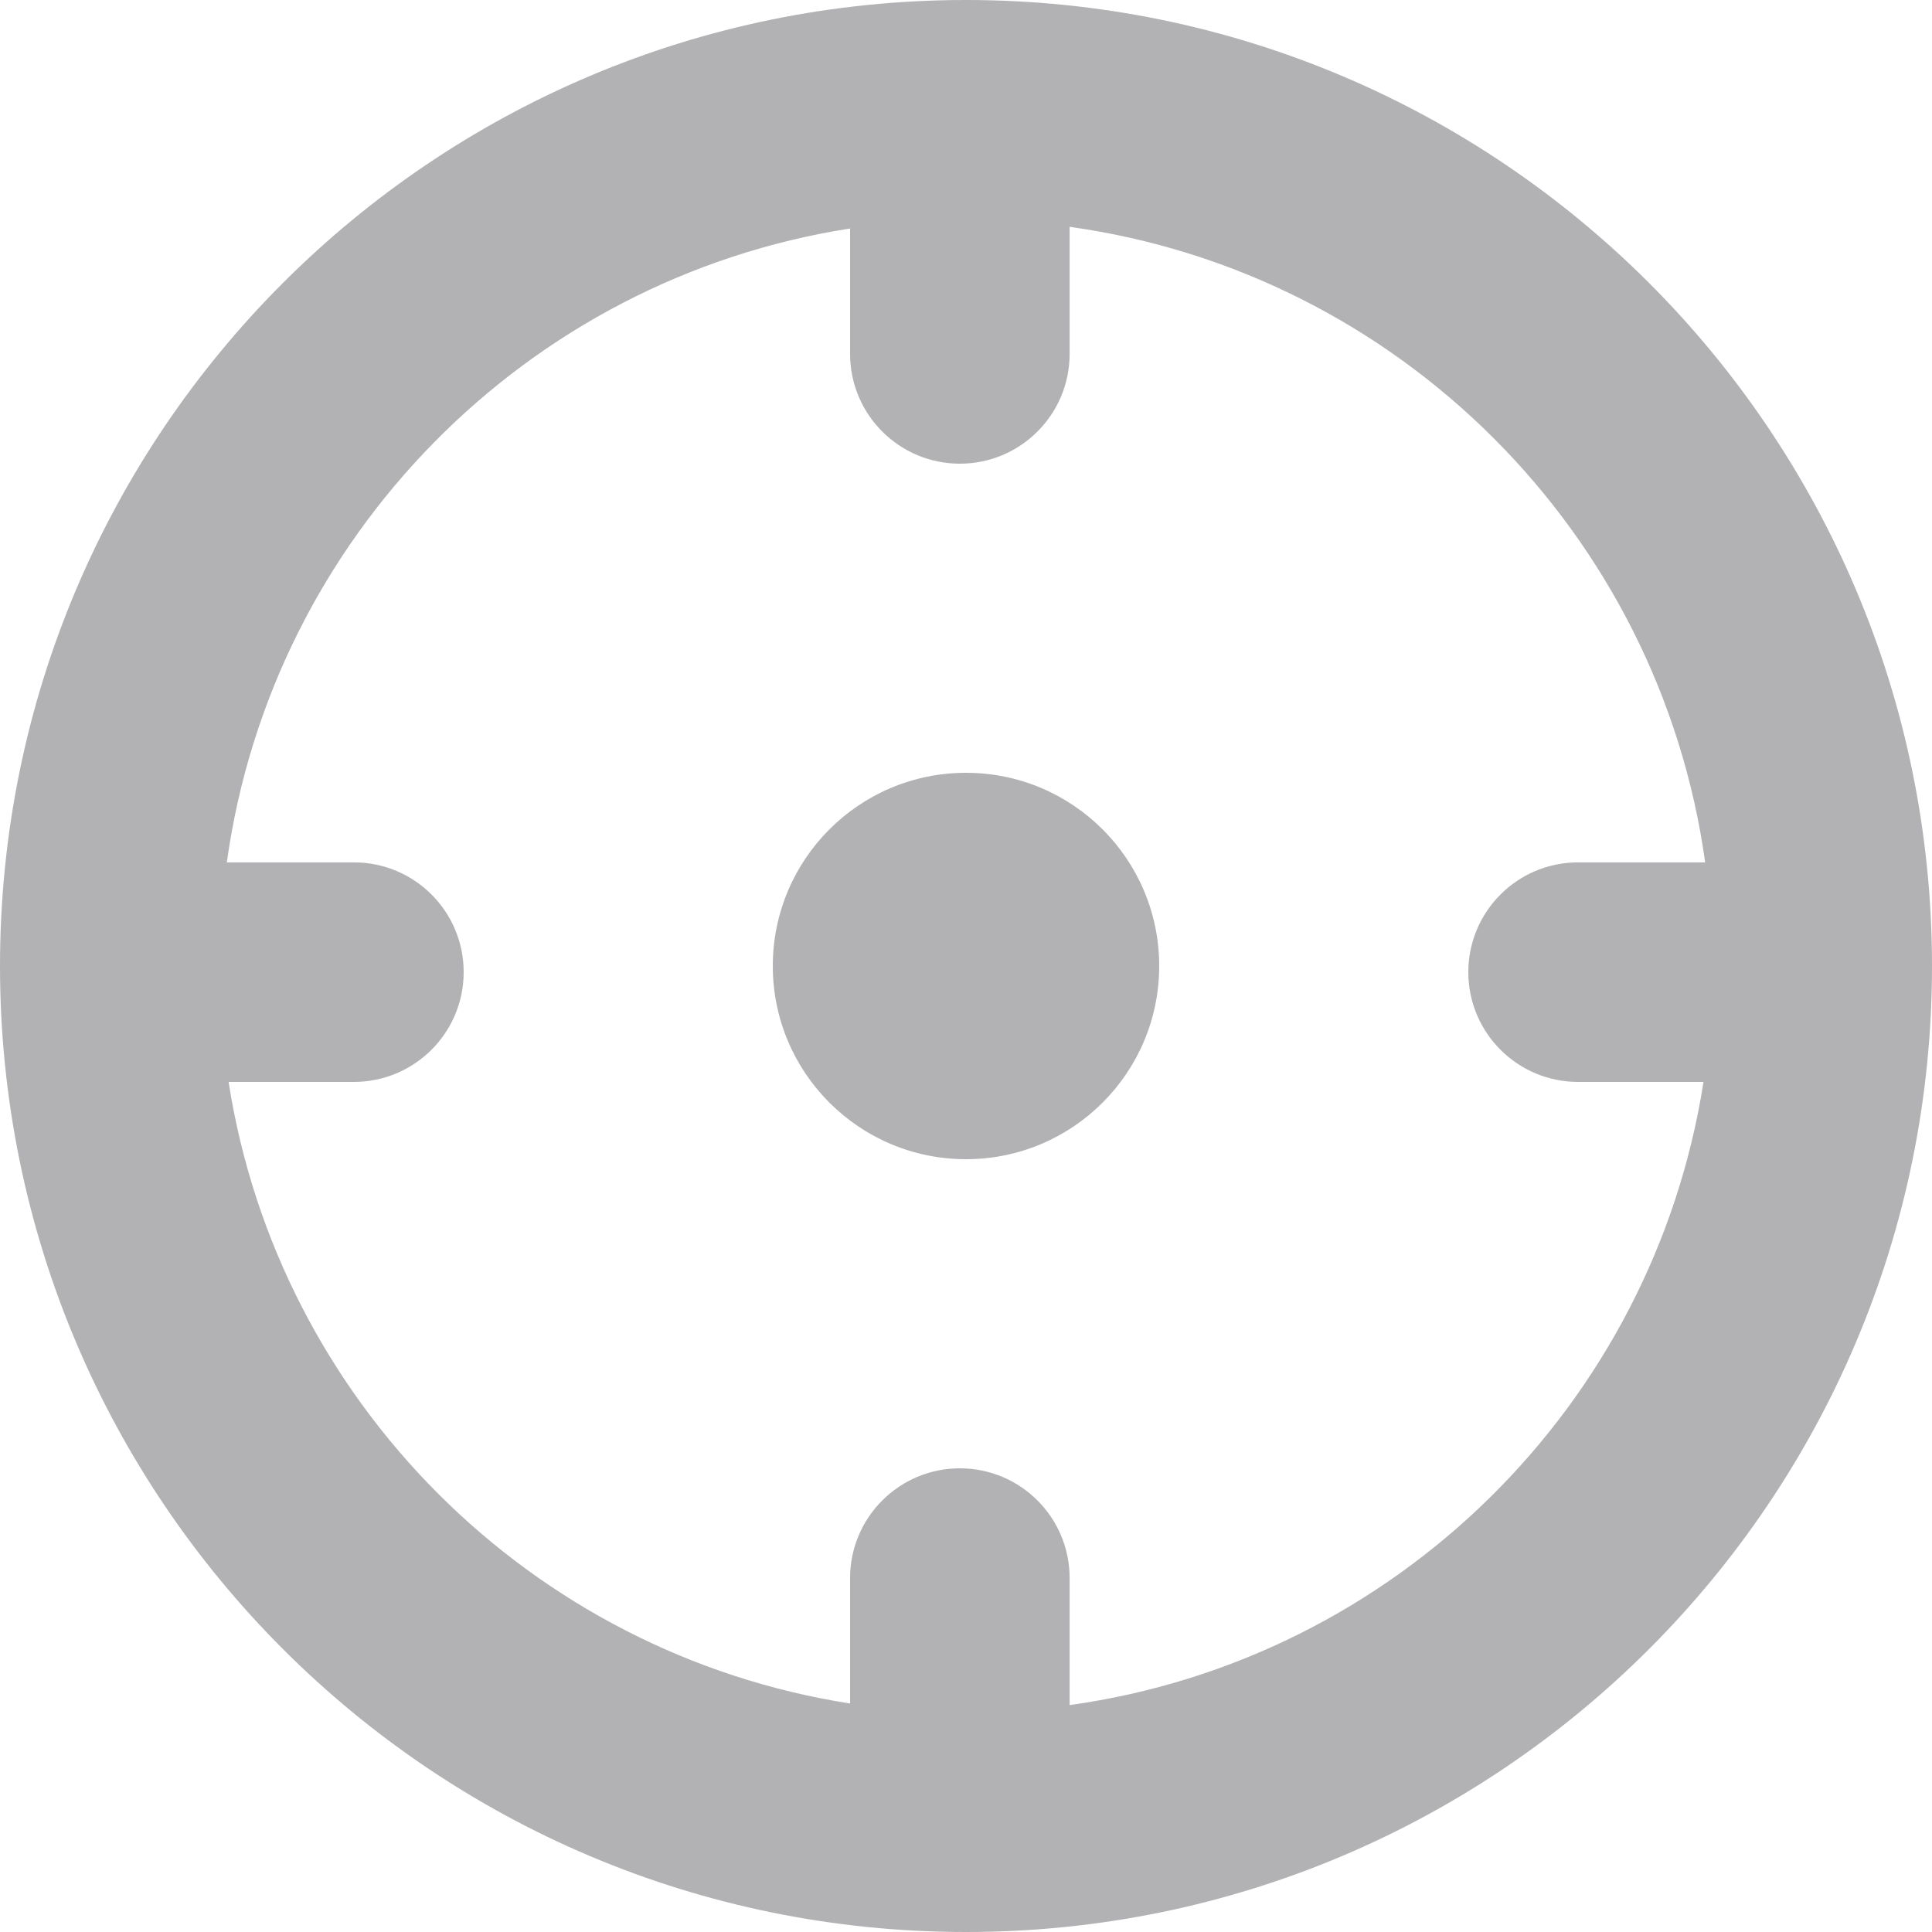
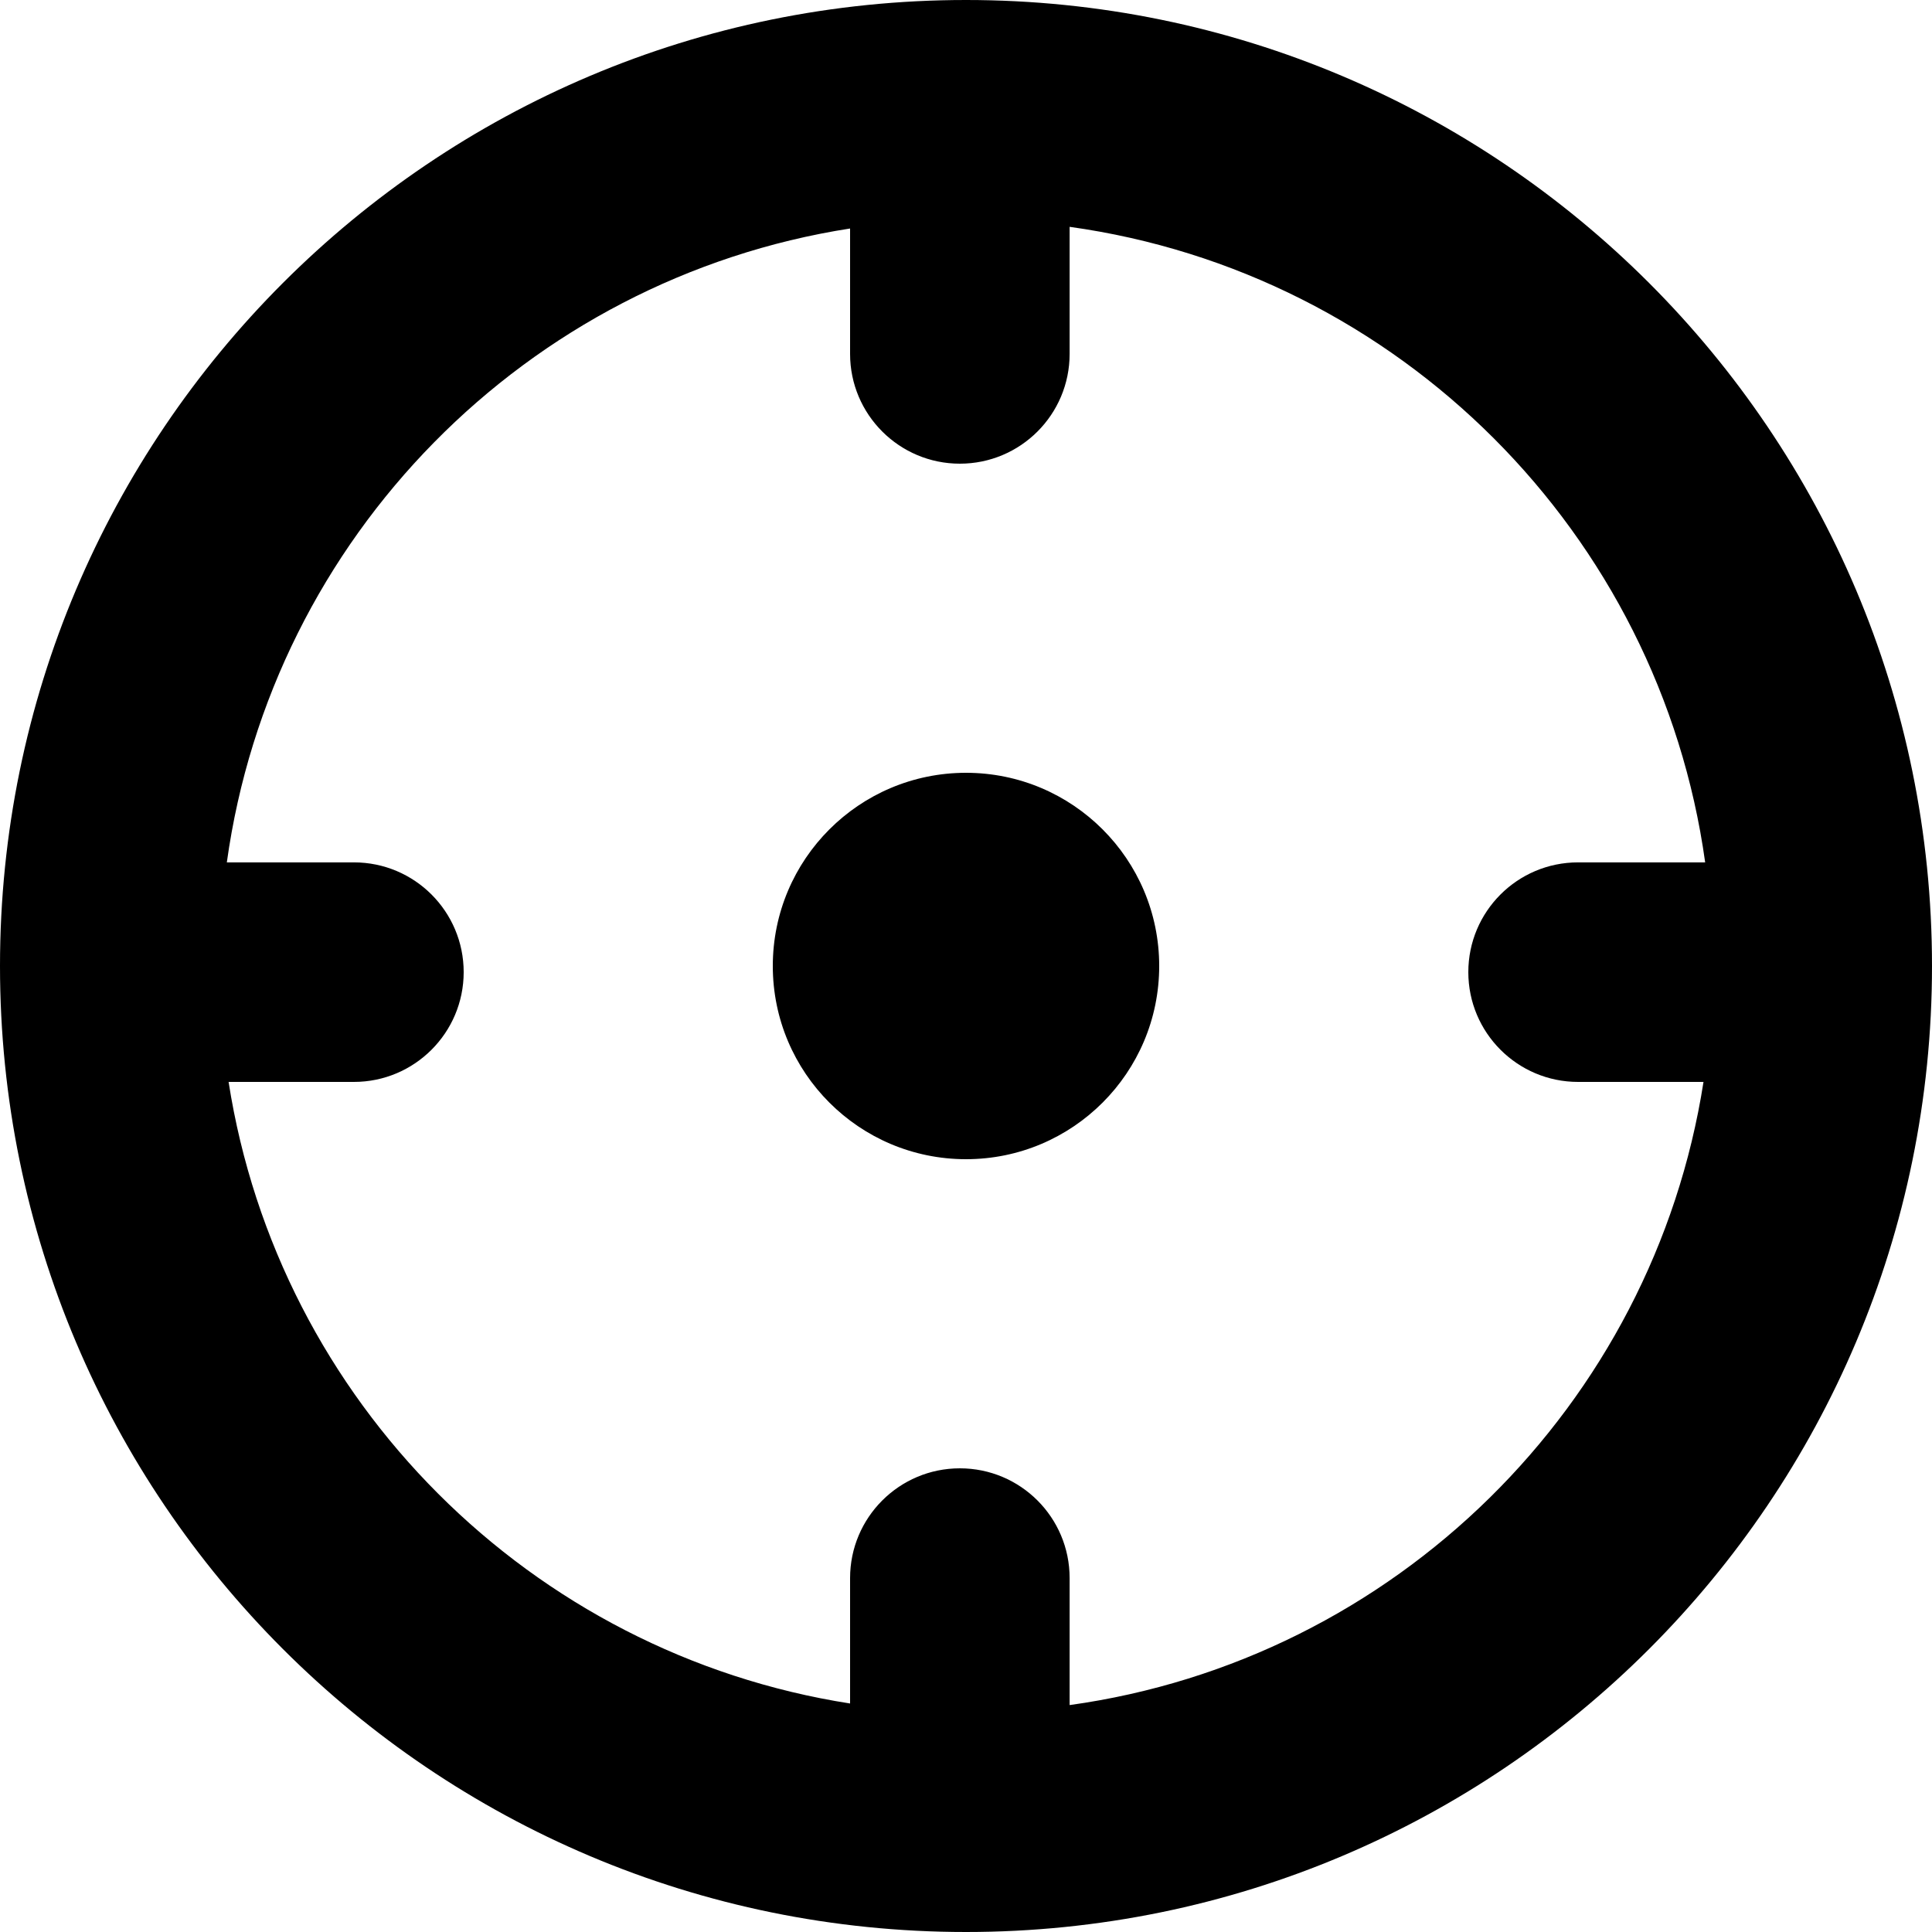
<svg xmlns="http://www.w3.org/2000/svg" width="22" height="22" viewBox="0 0 22 22" fill="none">
-   <path d="M11 0C17.075 0 22 4.925 22 11C22 17.075 17.075 22 11 22C4.925 22 0 17.075 0 11C0 4.925 4.925 0 11 0ZM12.18 4.03C12.18 4.721 11.62 5.28 10.93 5.28C10.24 5.28 9.68 4.72 9.68 4.03V2.602C5.996 3.176 3.097 6.117 2.583 9.82H4.03C4.721 9.82 5.28 10.38 5.28 11.07C5.28 11.76 4.72 12.32 4.03 12.32H2.603C3.17 15.957 6.043 18.83 9.68 19.398V17.97C9.68 17.28 10.24 16.72 10.93 16.72C11.62 16.72 12.18 17.279 12.18 17.97V19.416C15.883 18.902 18.823 16.004 19.398 12.32H17.97C17.28 12.32 16.72 11.76 16.72 11.07C16.72 10.38 17.279 9.82 17.97 9.82H19.417C18.896 6.07 15.93 3.104 12.18 2.583V4.03ZM11 8.8C12.215 8.8 13.2 9.785 13.2 11C13.2 12.215 12.215 13.2 11 13.2C9.785 13.2 8.8 12.215 8.8 11C8.8 9.785 9.785 8.8 11 8.8Z" fill="#B2B2B4" />
+   <path d="M11 0C17.075 0 22 4.925 22 11C22 17.075 17.075 22 11 22C4.925 22 0 17.075 0 11C0 4.925 4.925 0 11 0ZM12.18 4.03C12.18 4.721 11.62 5.28 10.93 5.28C10.24 5.28 9.68 4.72 9.68 4.03V2.602C5.996 3.176 3.097 6.117 2.583 9.82H4.03C4.721 9.82 5.28 10.38 5.28 11.07C5.28 11.76 4.72 12.32 4.03 12.32H2.603C3.17 15.957 6.043 18.83 9.68 19.398V17.97C9.68 17.28 10.24 16.72 10.93 16.72C11.62 16.72 12.18 17.279 12.18 17.97V19.416C15.883 18.902 18.823 16.004 19.398 12.32H17.97C17.28 12.32 16.72 11.76 16.72 11.07C16.72 10.38 17.279 9.82 17.97 9.82H19.417C18.896 6.07 15.93 3.104 12.18 2.583V4.03ZM11 8.8C12.215 8.8 13.2 9.785 13.2 11C13.2 12.215 12.215 13.2 11 13.2C9.785 13.2 8.8 12.215 8.8 11C8.8 9.785 9.785 8.8 11 8.8Z" fill="currentColor" />
</svg>
